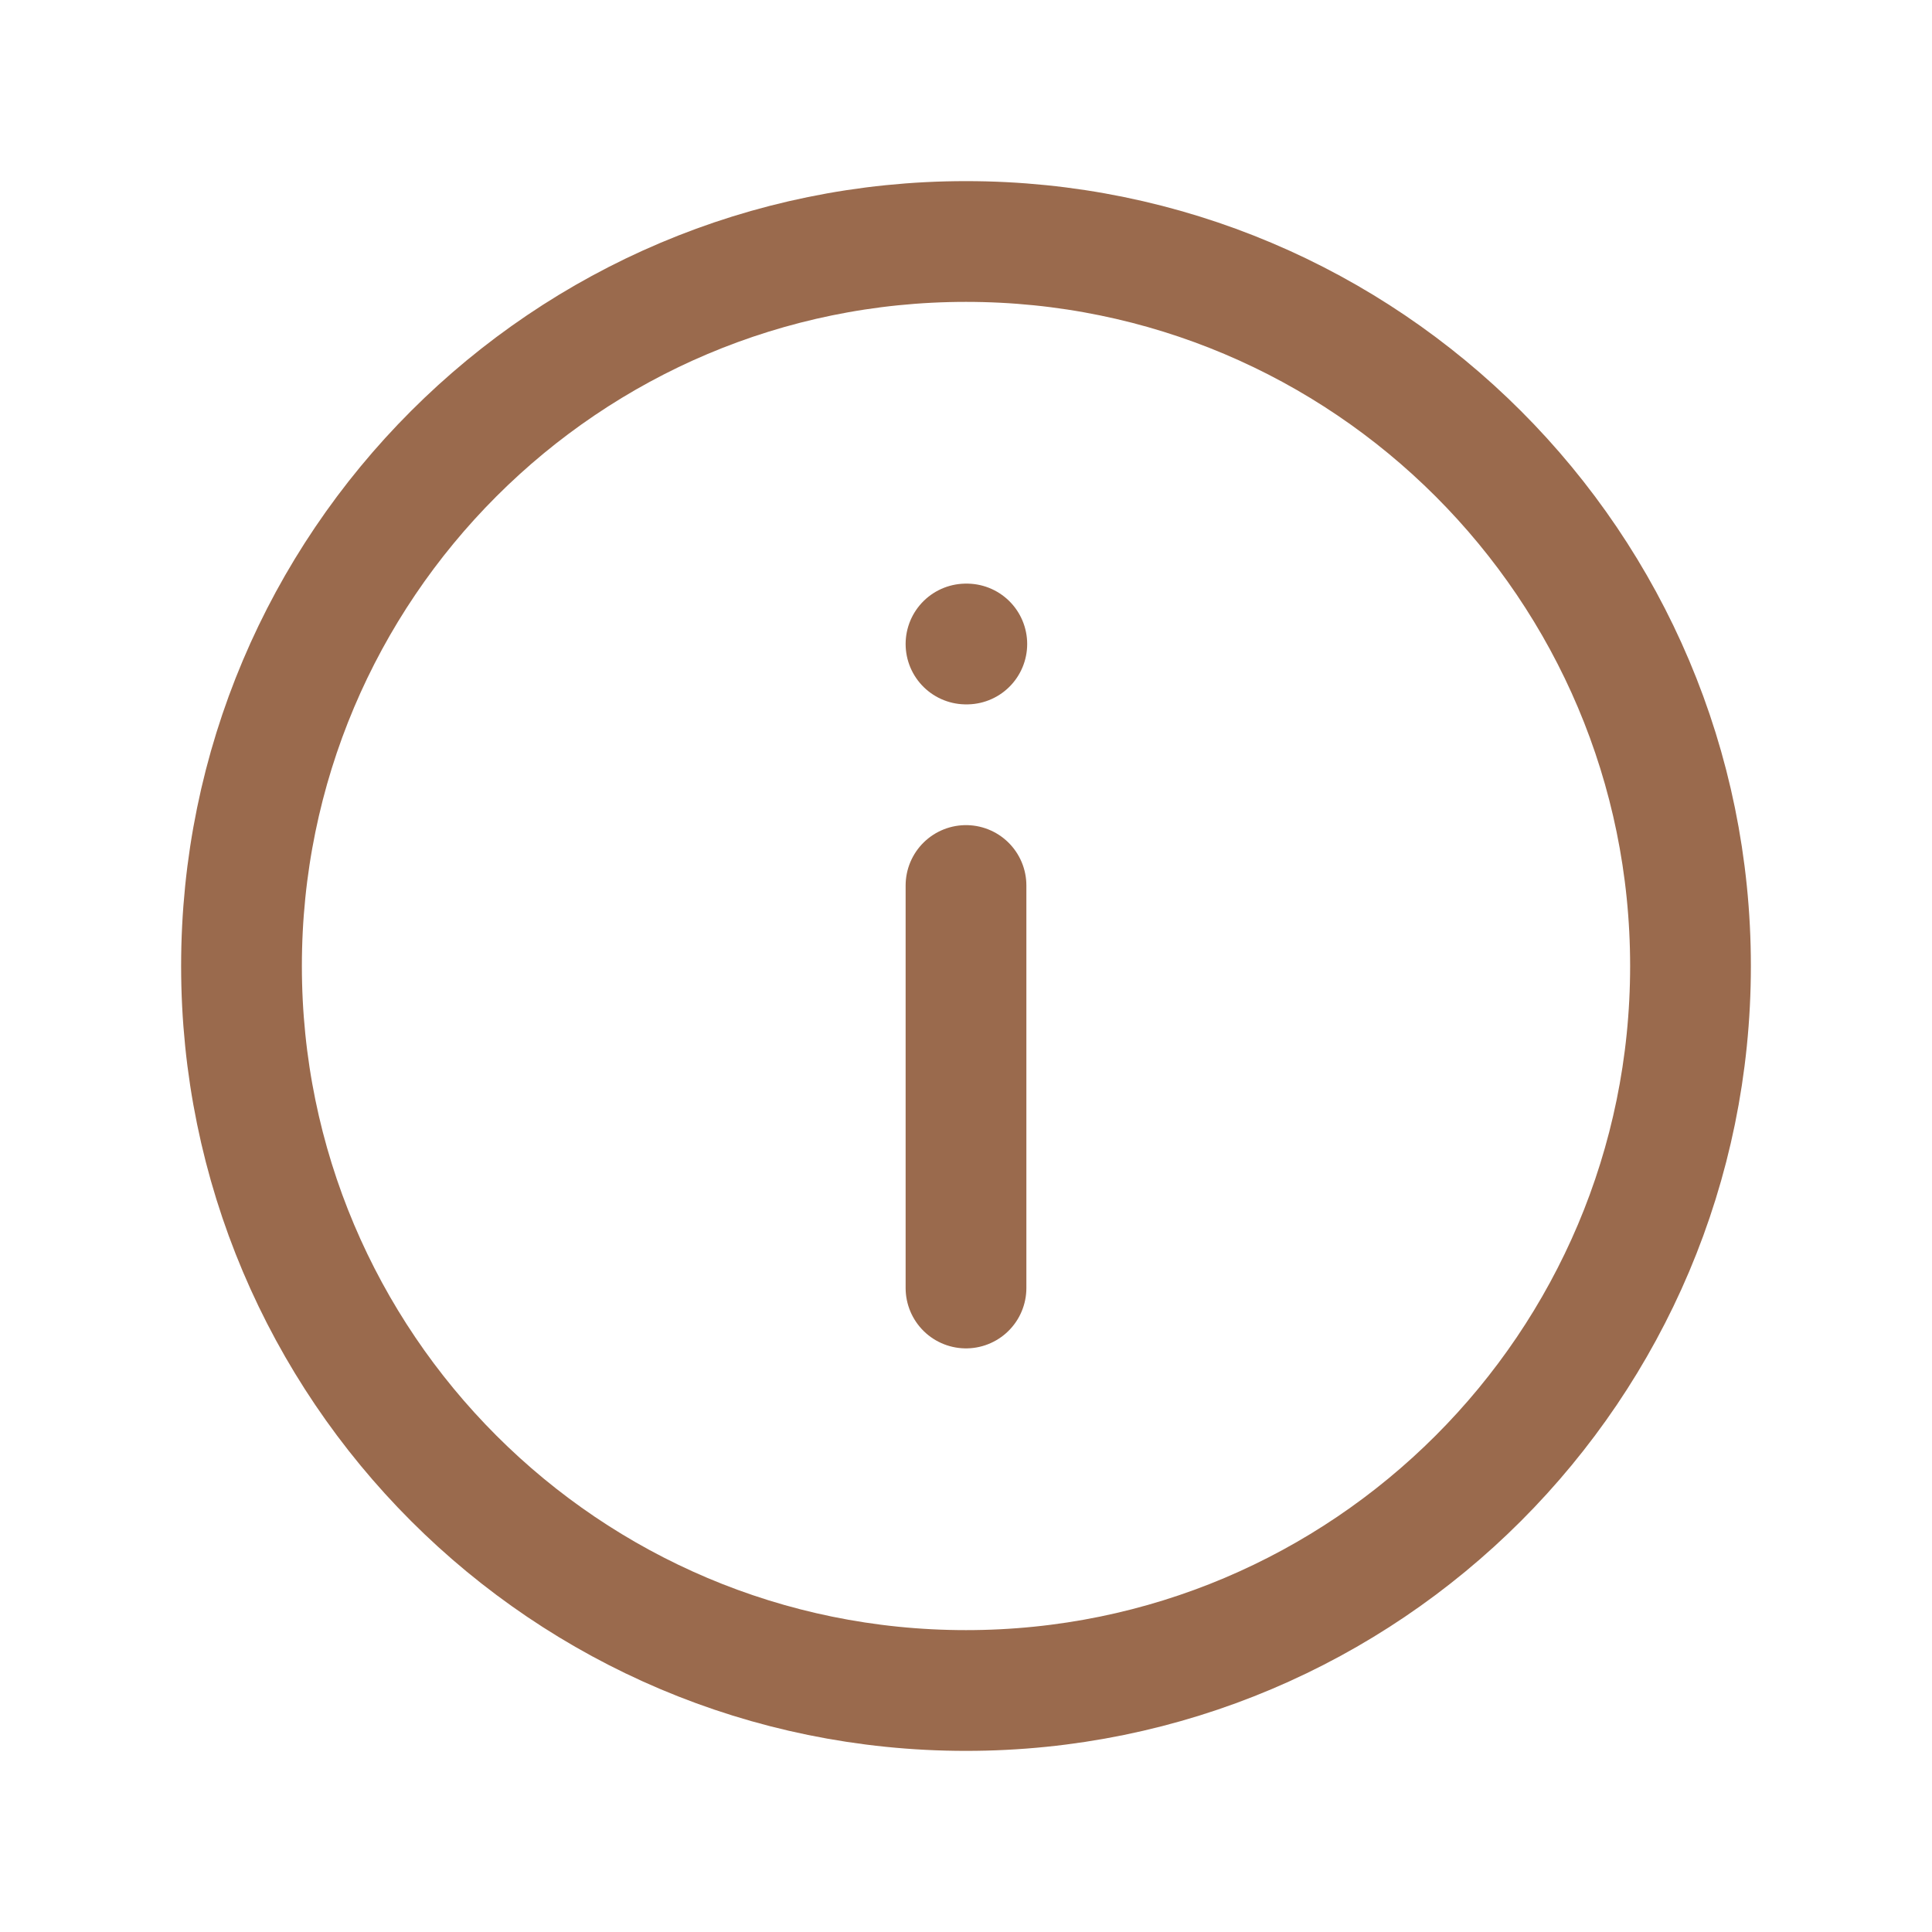
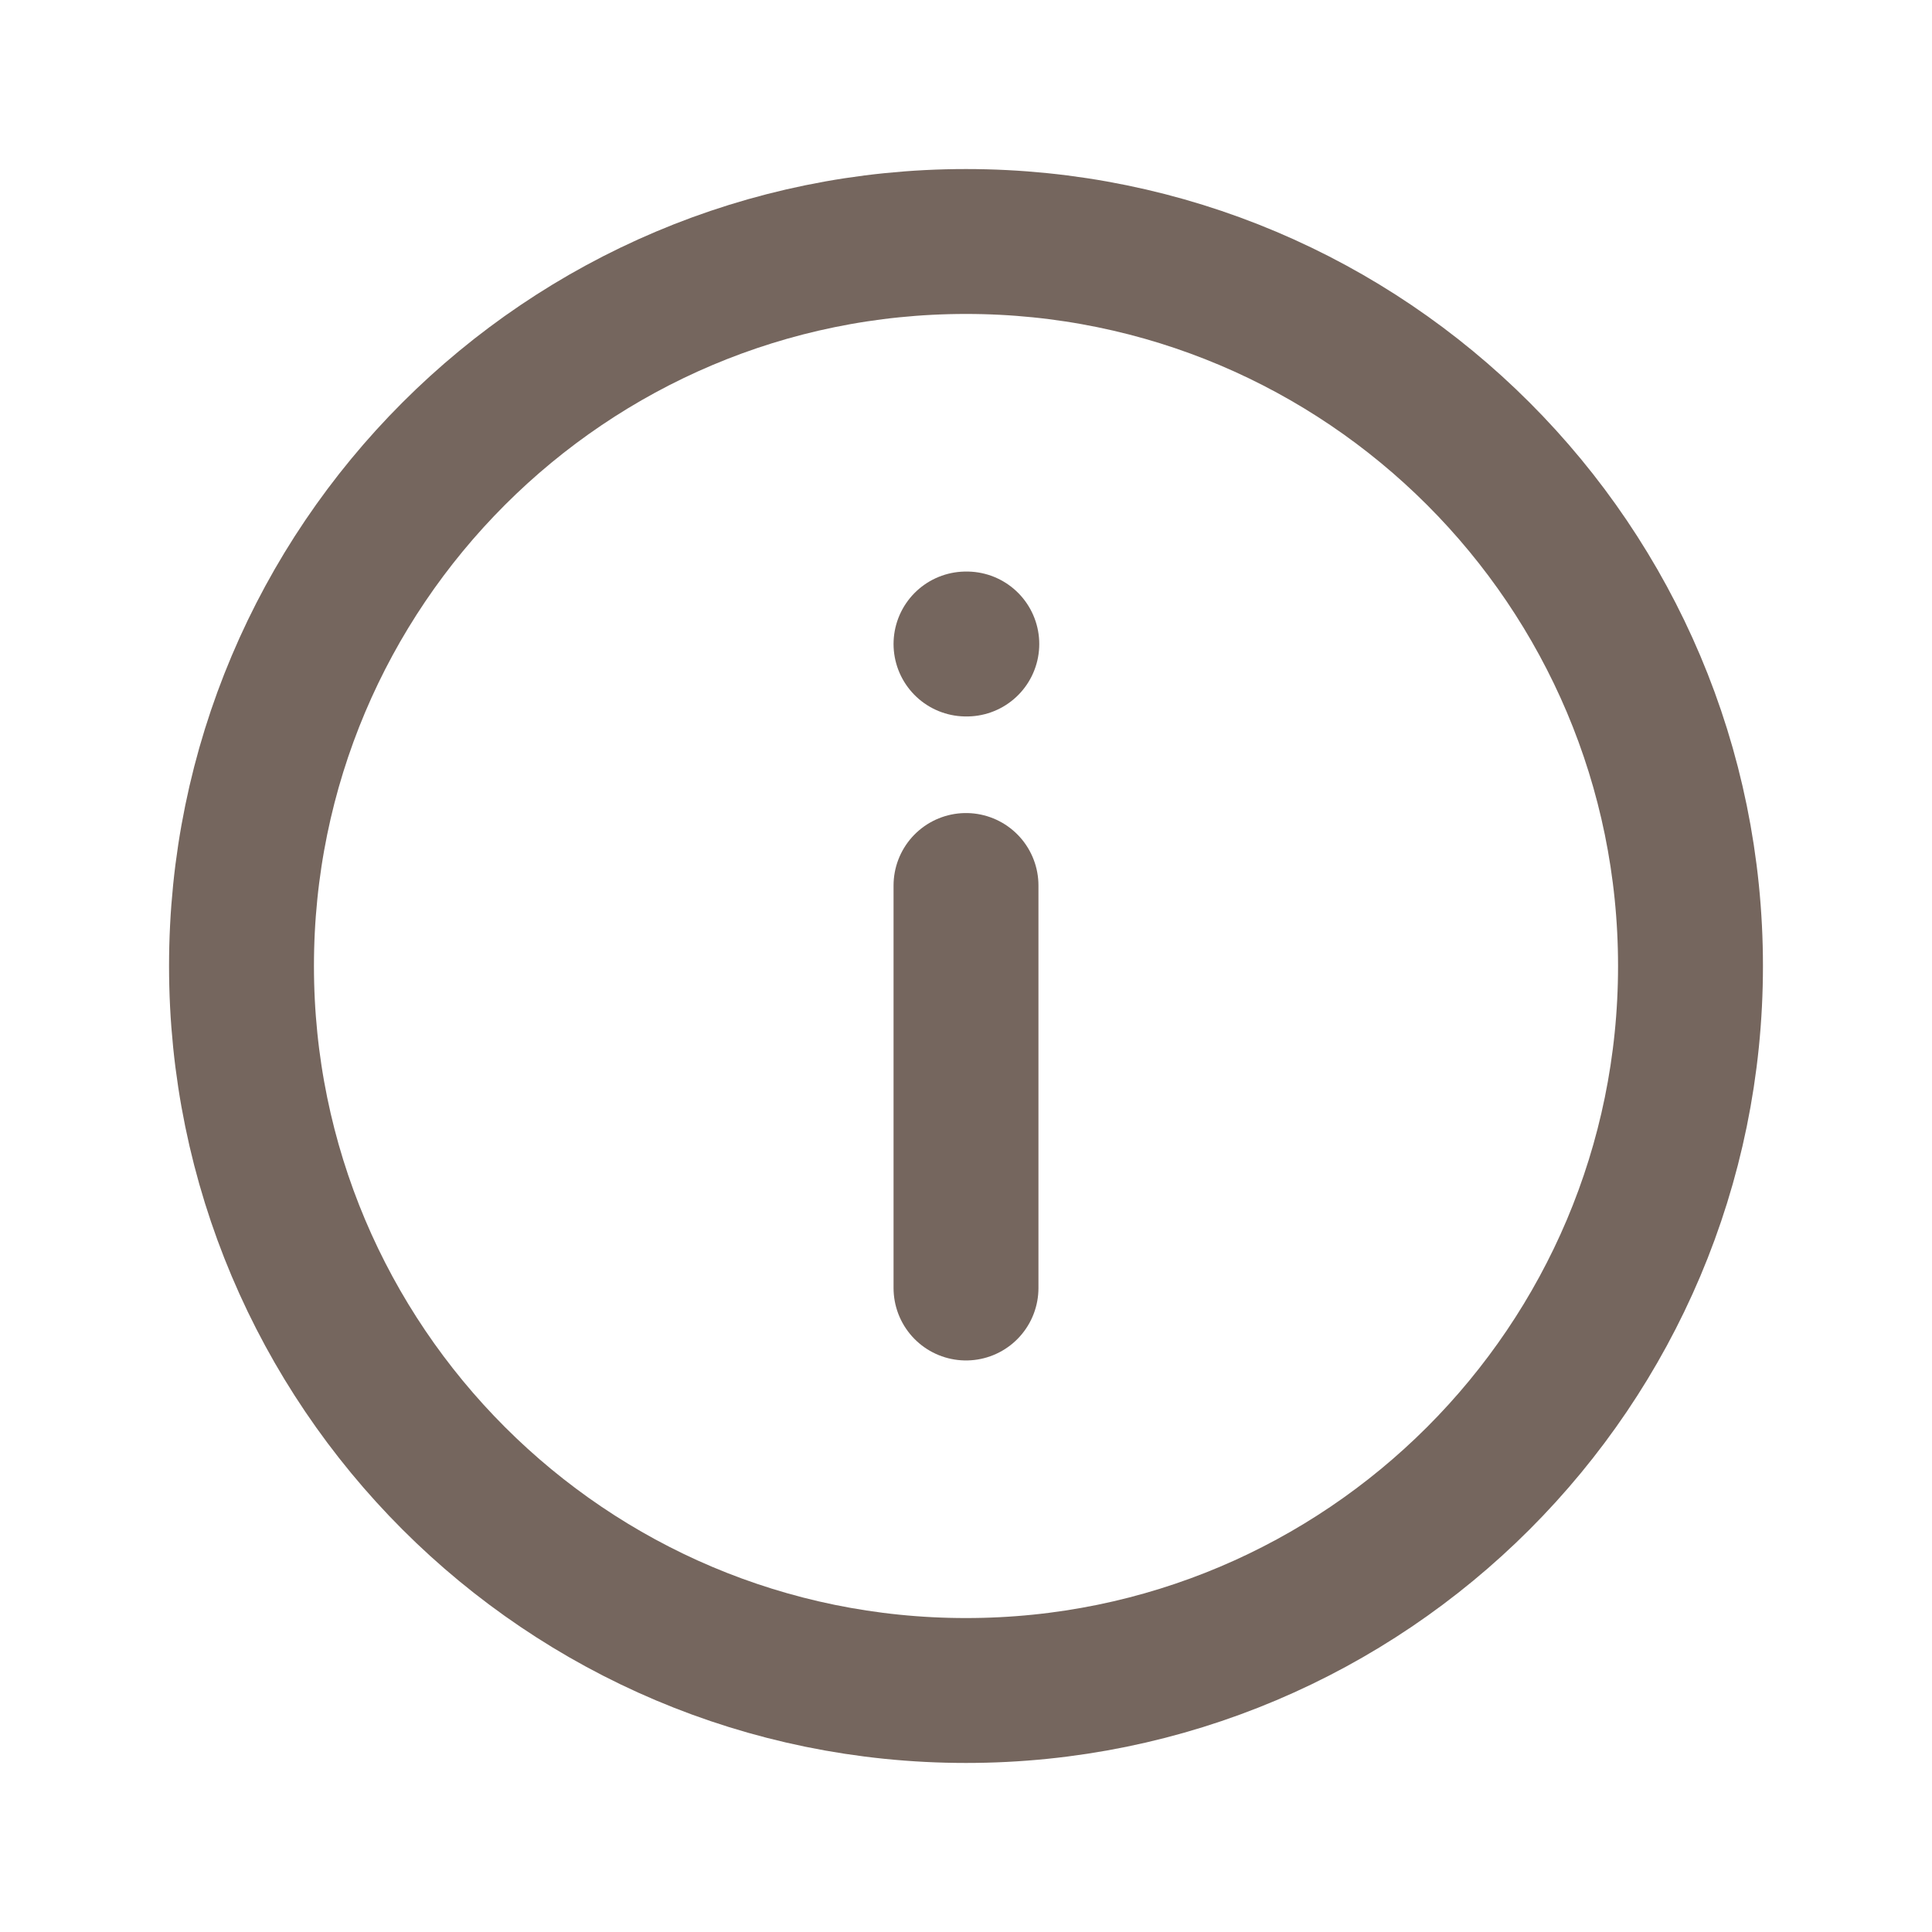
- <svg xmlns="http://www.w3.org/2000/svg" viewBox="0 0 24 24" fill="none" stroke="#9A6A4D" stroke-width="1.5" stroke-linecap="round" stroke-linejoin="round">
+ <svg xmlns="http://www.w3.org/2000/svg" viewBox="0 0 24 24" fill="none" stroke="#75665e" stroke-width="1.8" stroke-linecap="round" stroke-linejoin="round">
  <circle cx="12" cy="12" r="9" />
  <path d="M12 11v5M12 8h.01" />
</svg>
